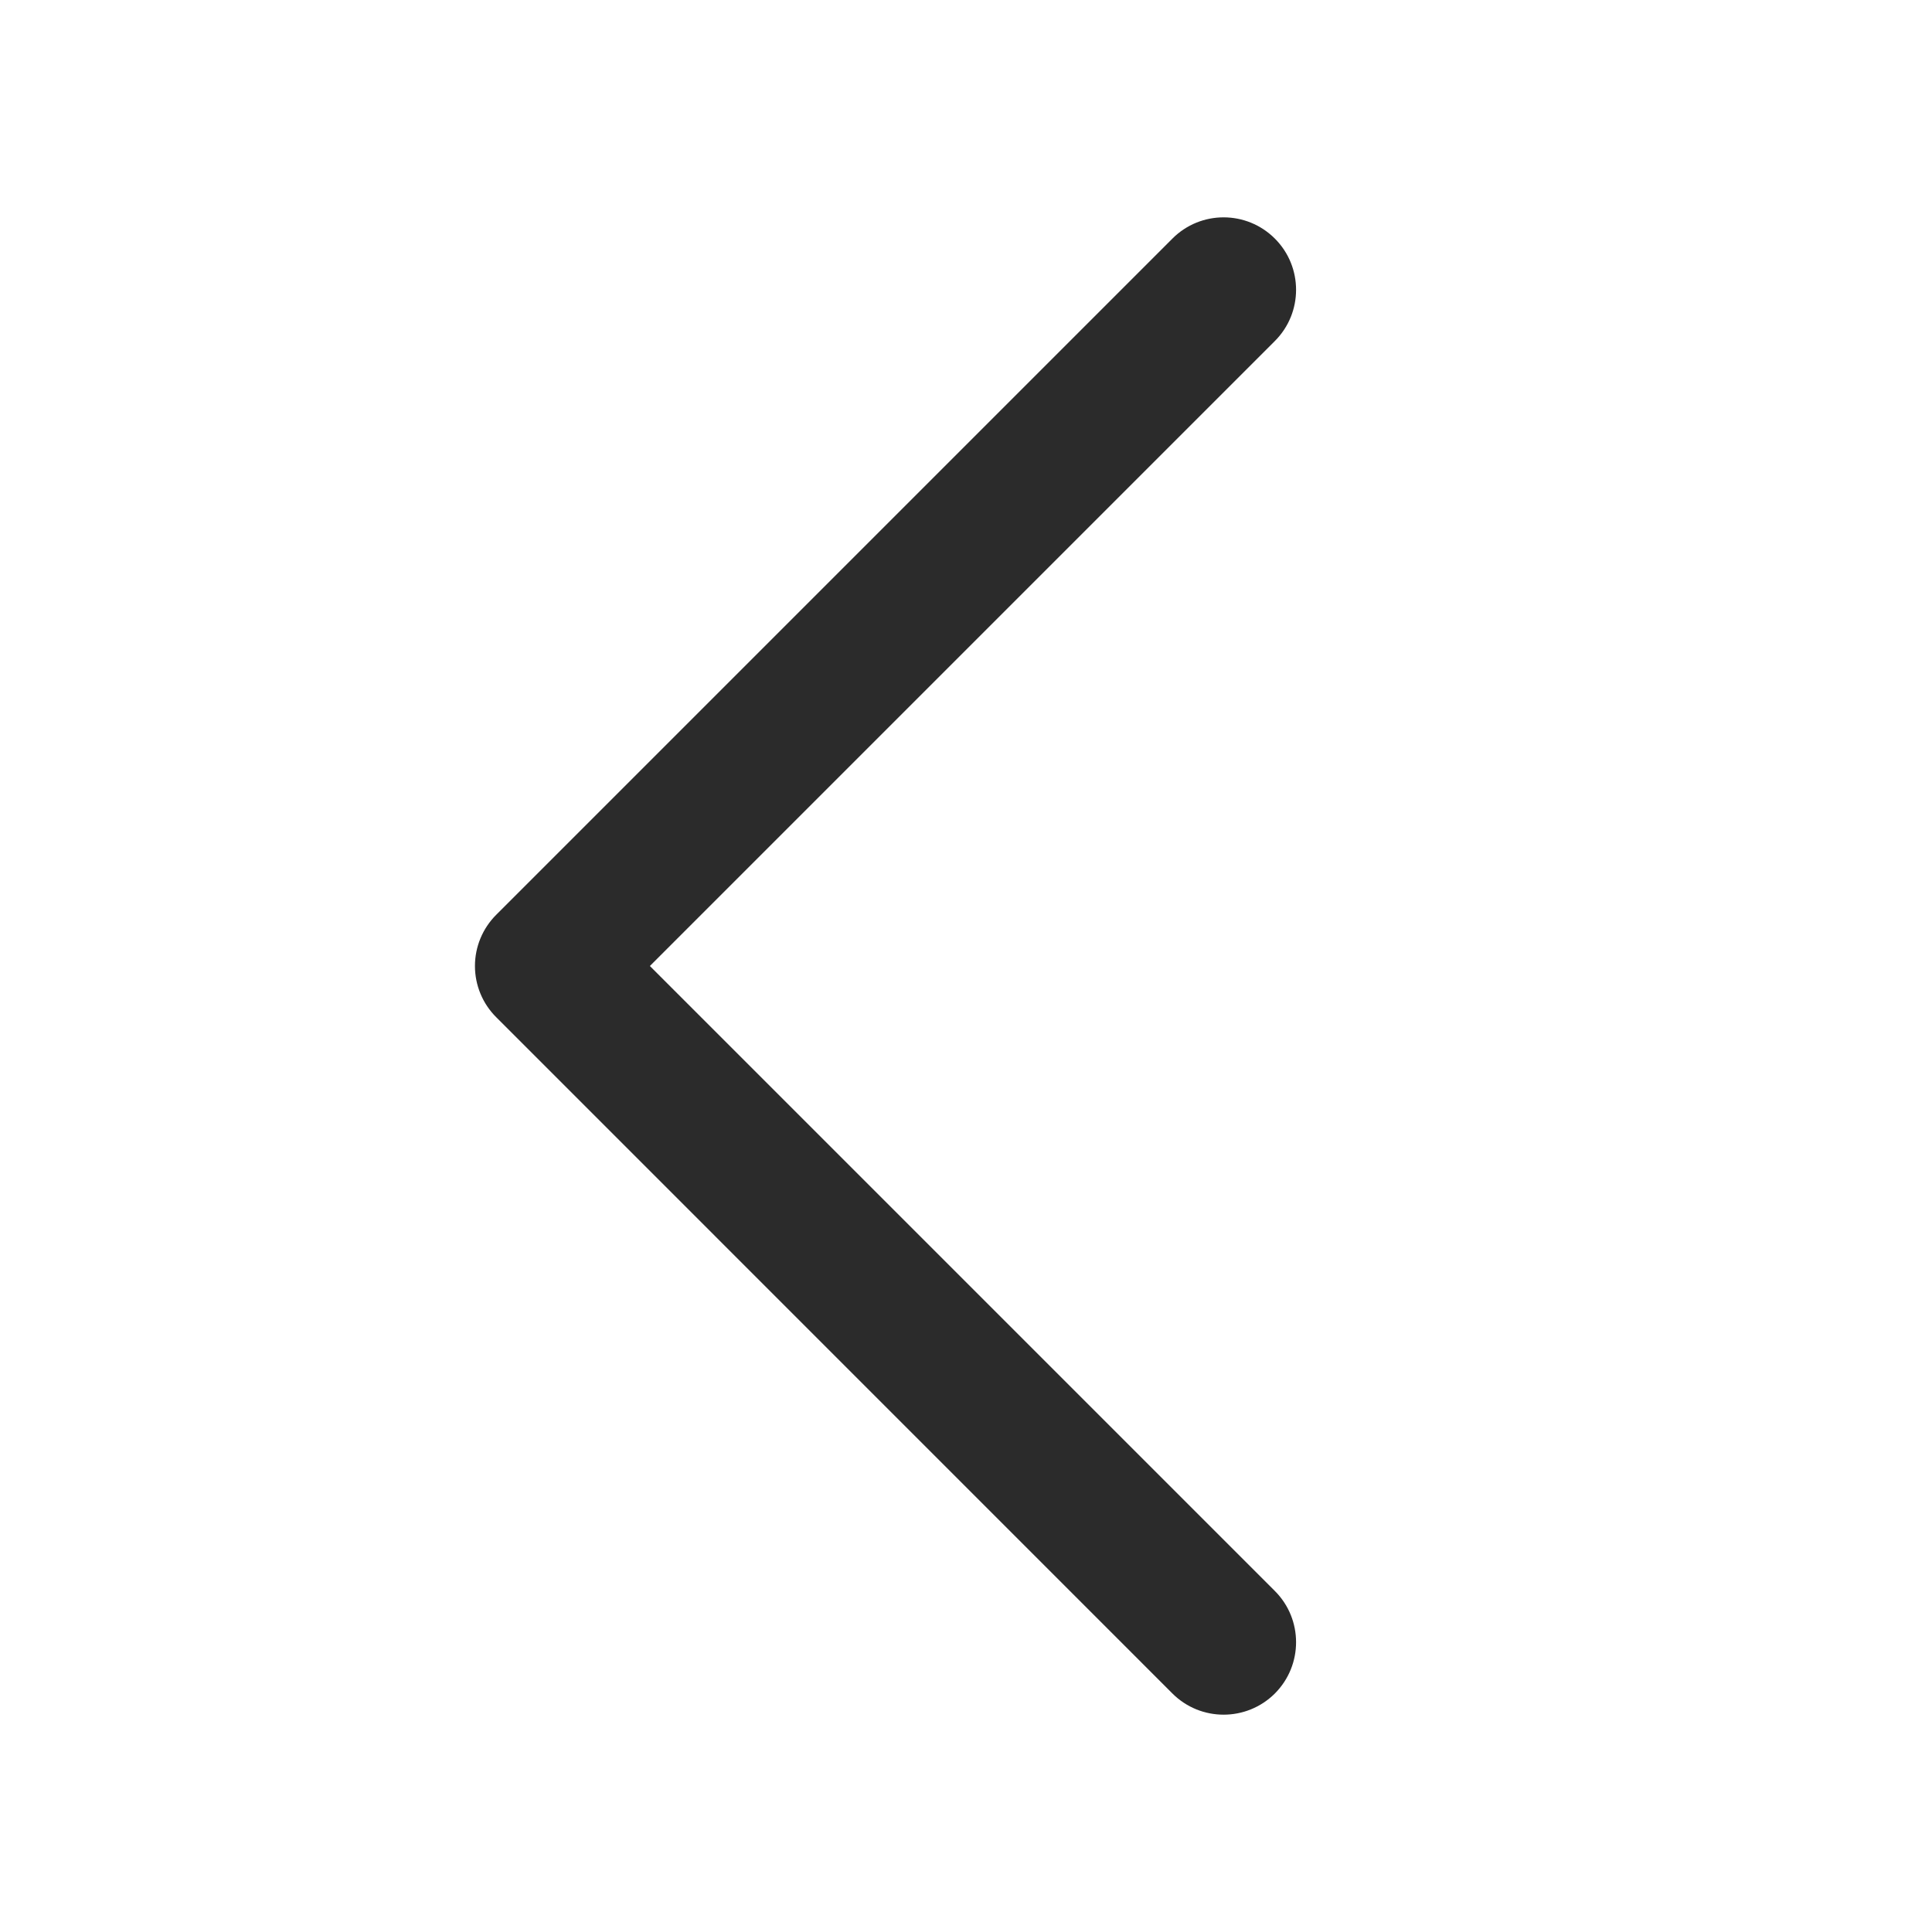
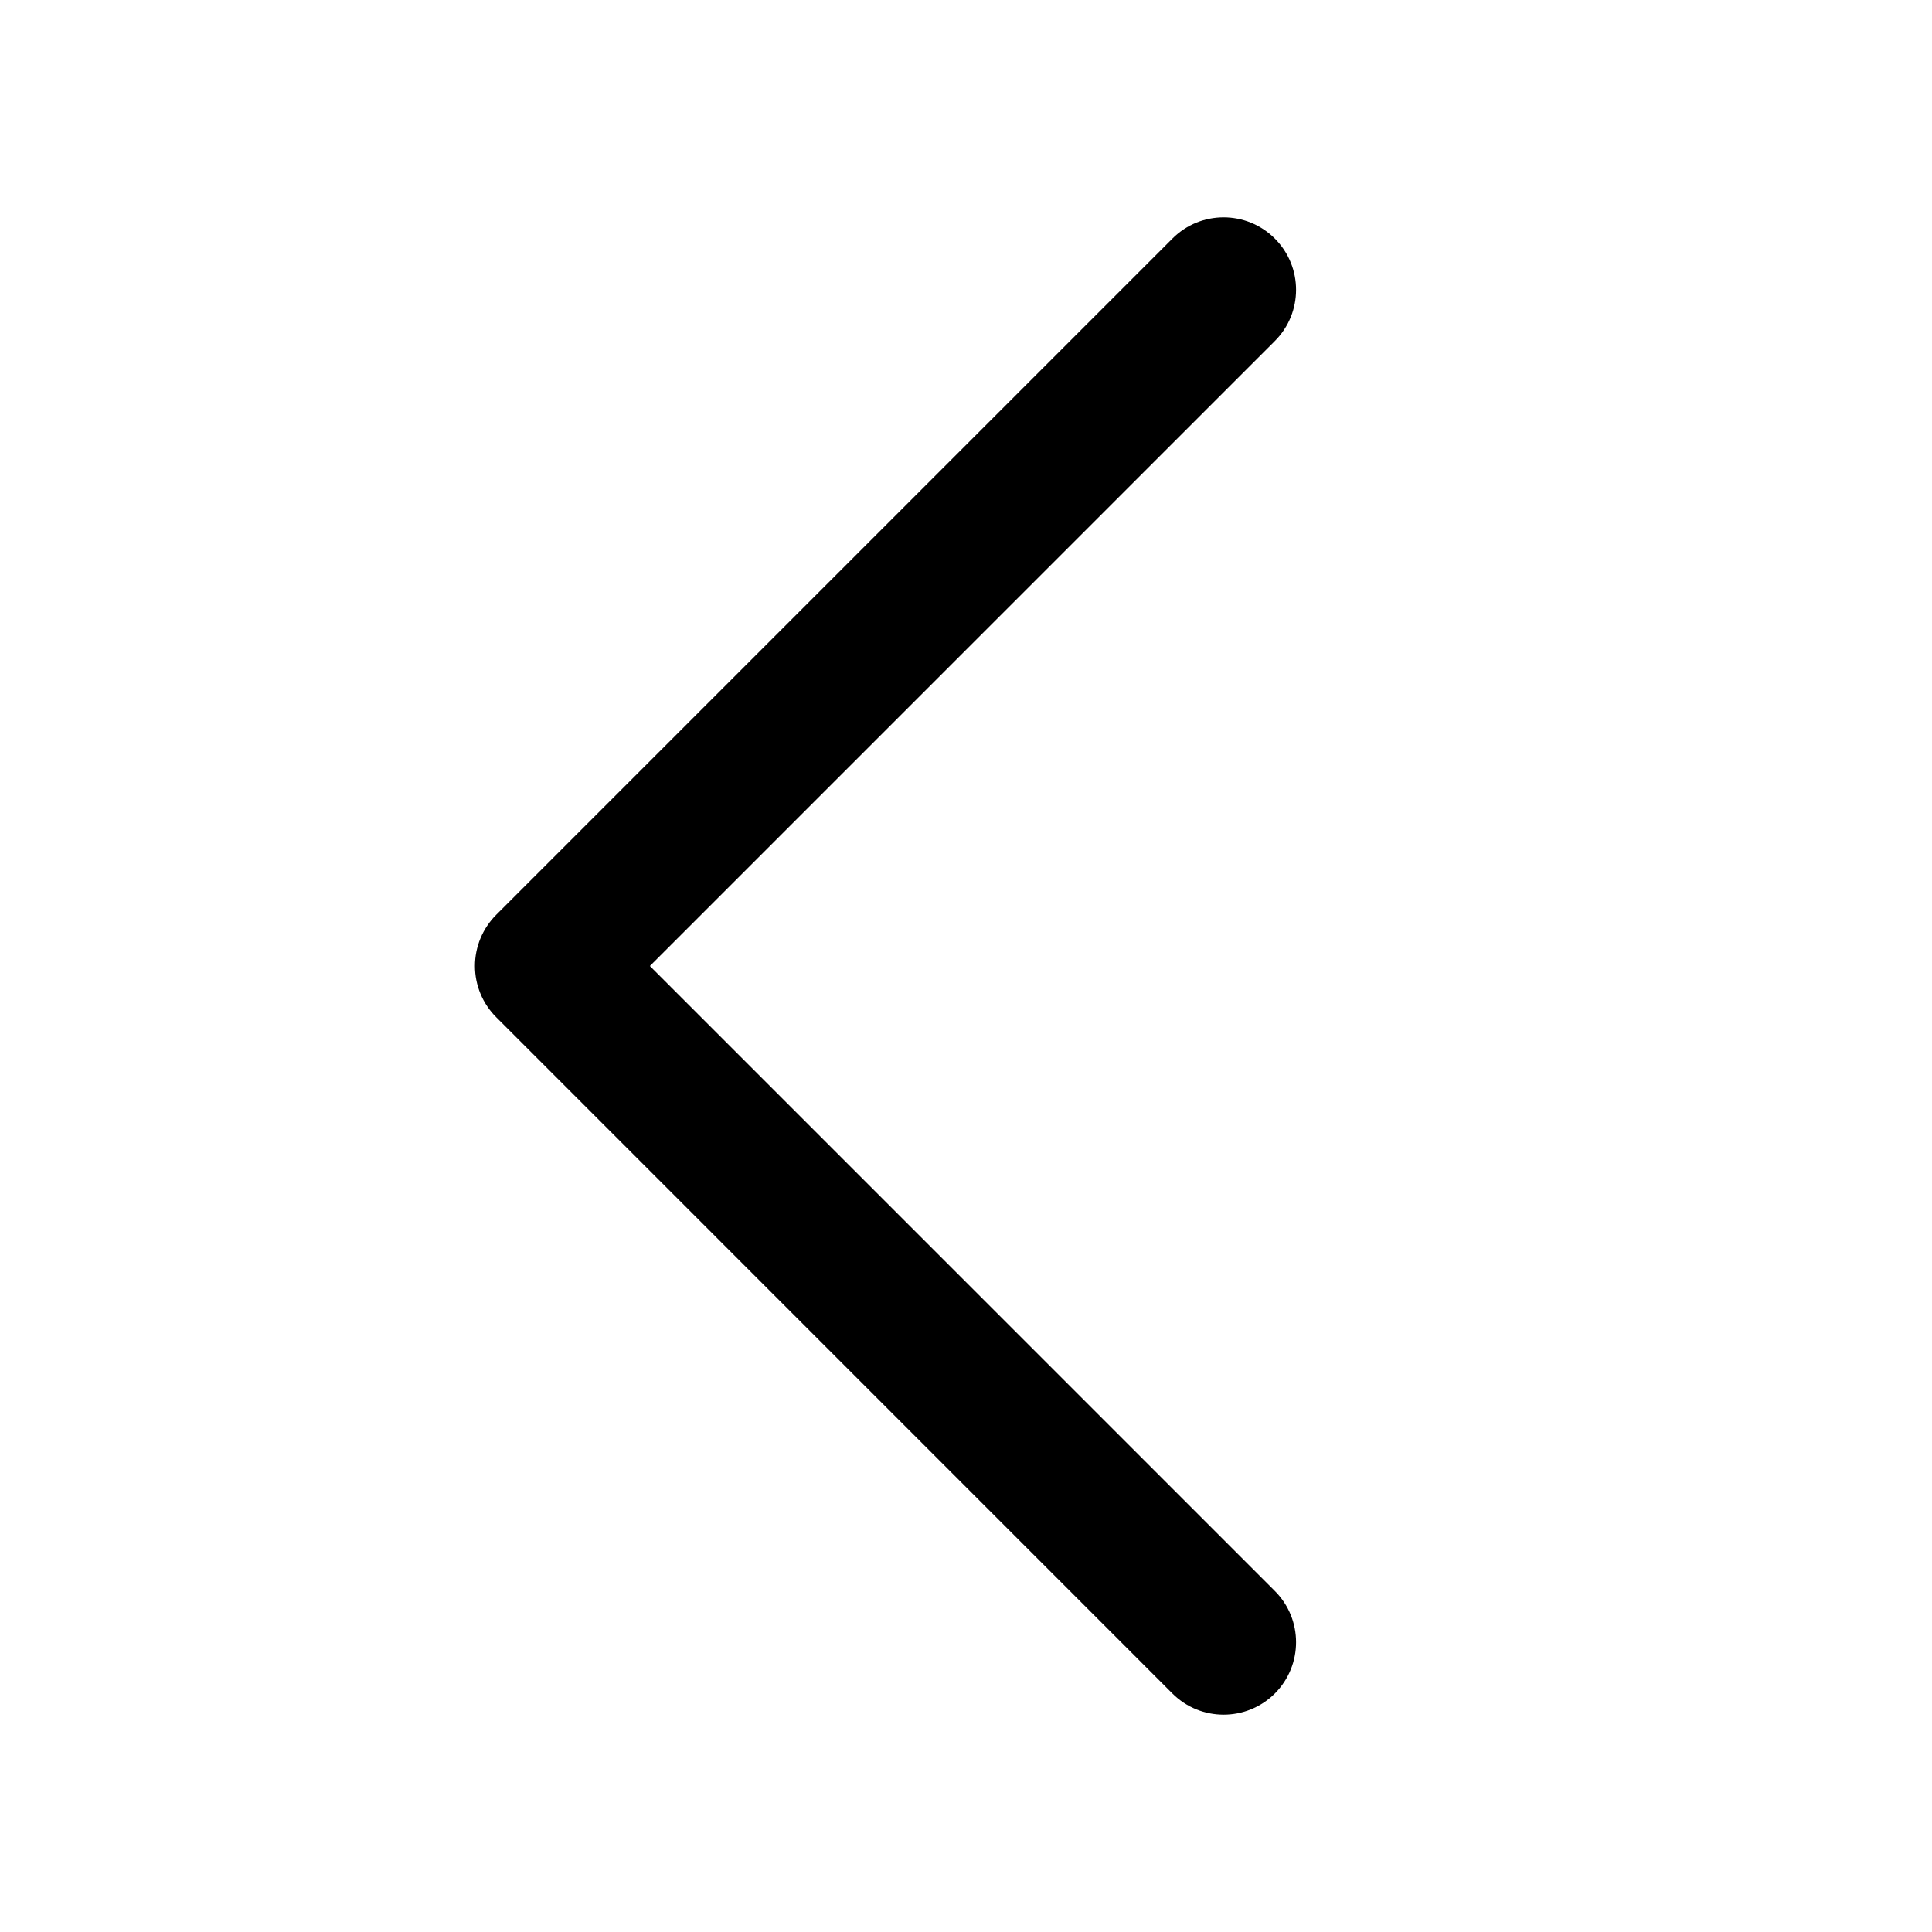
<svg xmlns="http://www.w3.org/2000/svg" width="24" height="24" viewBox="0 0 24 24" fill="none">
-   <path fill-rule="evenodd" clip-rule="evenodd" d="M15.837 2.964C16.188 3.315 16.188 3.885 15.837 4.236L8.073 12L15.837 19.764C16.188 20.115 16.188 20.685 15.837 21.037C15.485 21.388 14.915 21.388 14.564 21.037L6.164 12.636C5.995 12.468 5.9 12.239 5.9 12C5.9 11.761 5.995 11.533 6.164 11.364L14.564 2.964C14.915 2.612 15.485 2.612 15.837 2.964Z" fill="#2B2B2B" />
+   <path fill-rule="evenodd" clip-rule="evenodd" d="M15.837 2.964C16.188 3.315 16.188 3.885 15.837 4.236L8.073 12L15.837 19.764C16.188 20.115 16.188 20.685 15.837 21.037C15.485 21.388 14.915 21.388 14.564 21.037L6.164 12.636C5.995 12.468 5.9 12.239 5.9 12C5.9 11.761 5.995 11.533 6.164 11.364L14.564 2.964C14.915 2.612 15.485 2.612 15.837 2.964Z" fill="currentColor" />
</svg>
